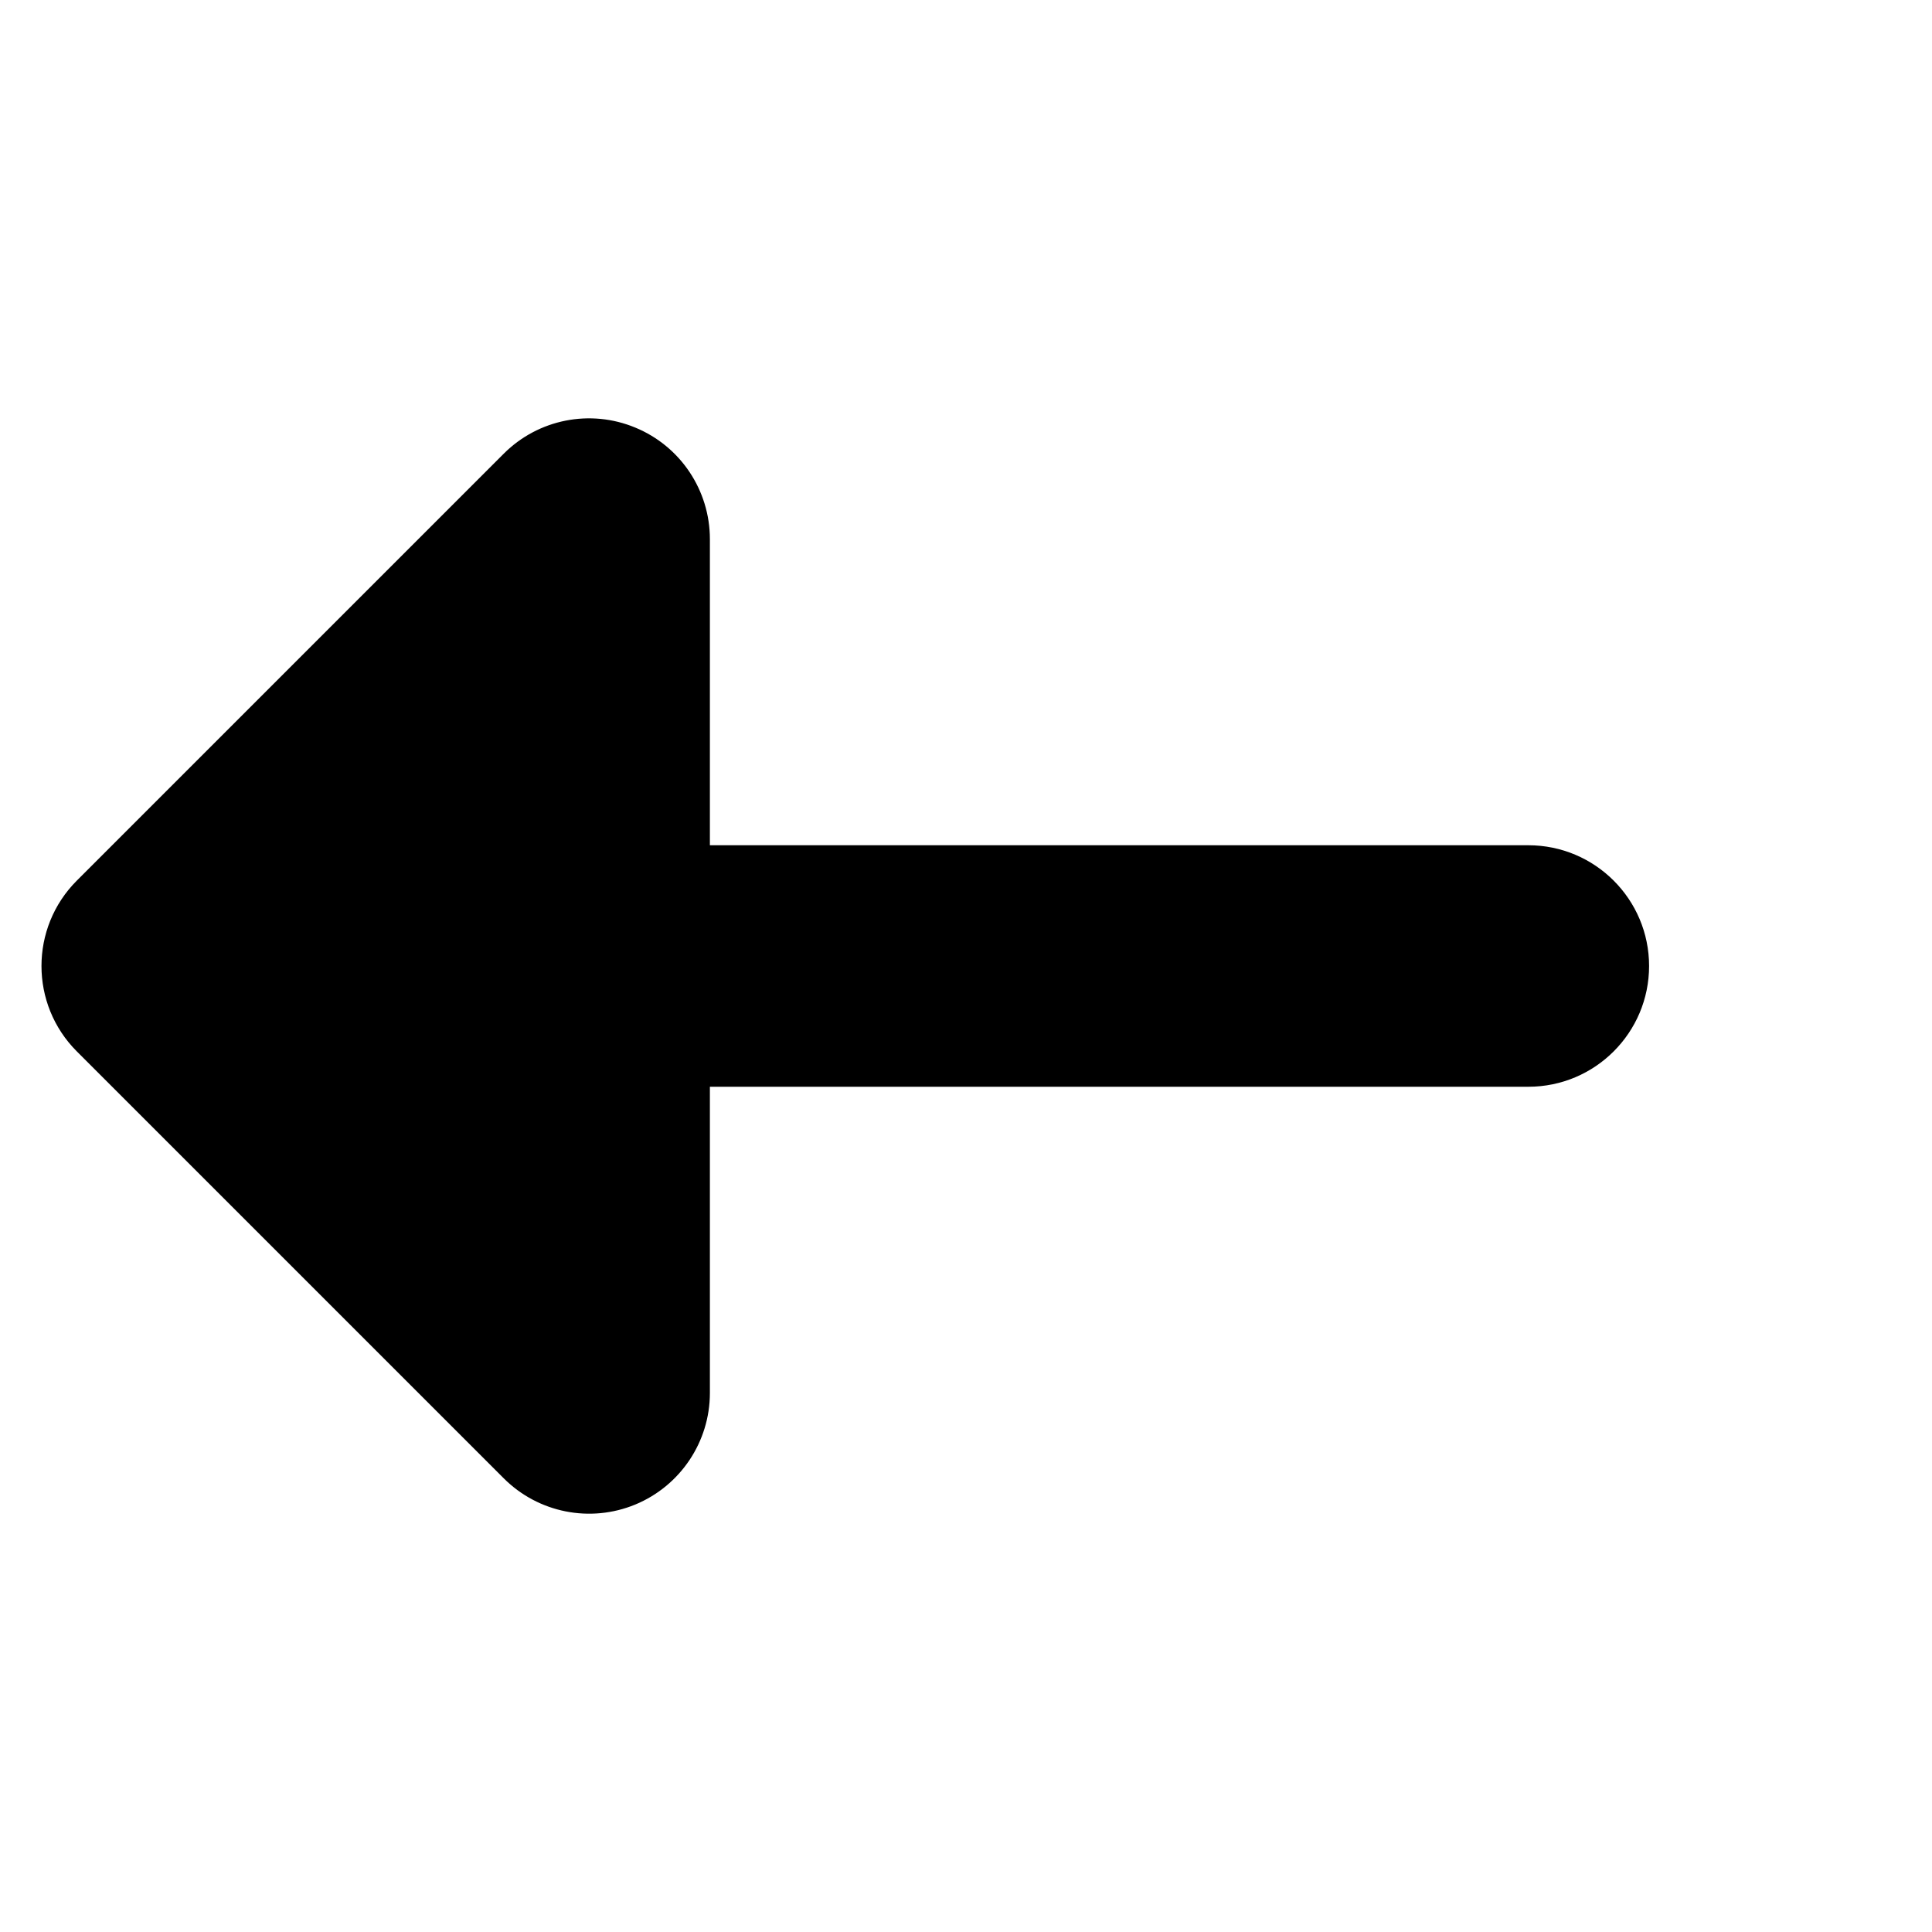
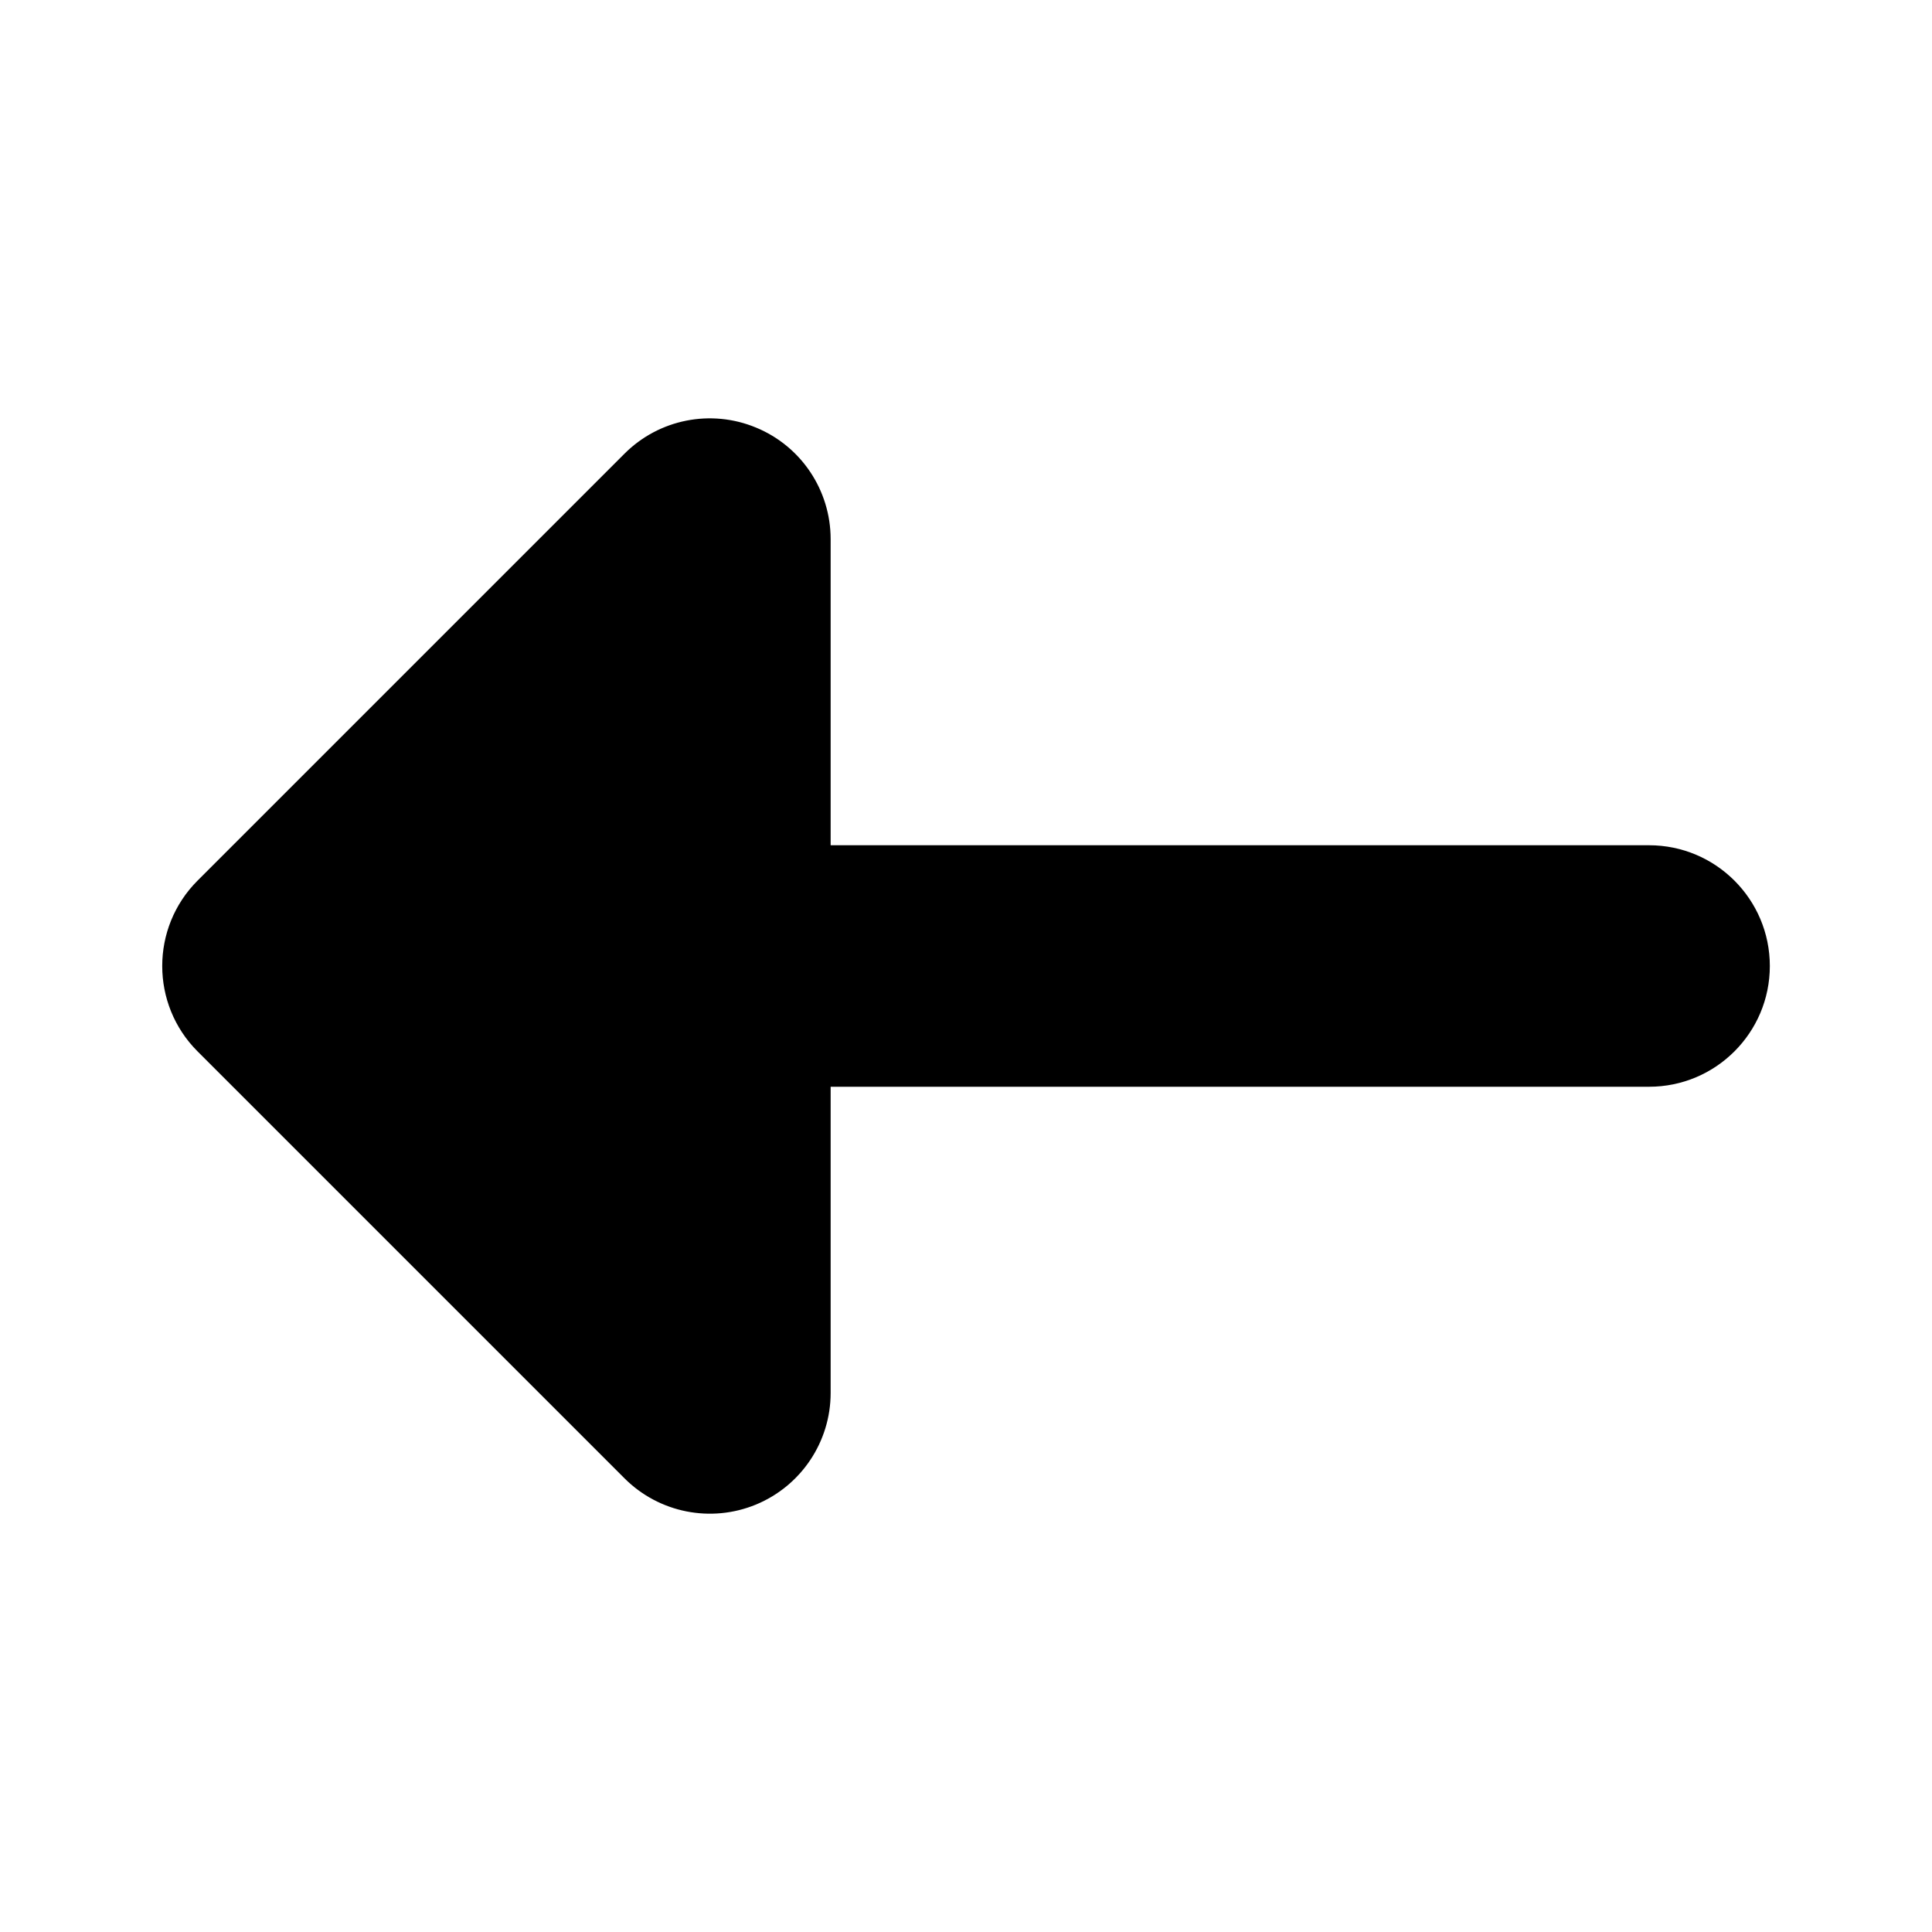
<svg xmlns="http://www.w3.org/2000/svg" width="16" height="16" viewBox="0 0 16 16" fill="none">
-   <path fill-rule="evenodd" clip-rule="evenodd" d="M13.657 8C13.657 8.552 13.209 9 12.657 9L5.879 9V11.536C5.879 11.94 5.635 12.305 5.261 12.46C4.888 12.614 4.458 12.529 4.172 12.243L0.636 8.707C0.246 8.317 0.246 7.683 0.636 7.293L4.172 3.757C4.458 3.471 4.888 3.386 5.261 3.541C5.635 3.695 5.879 4.06 5.879 4.465V7L12.657 7C13.209 7 13.657 7.448 13.657 8Z" fill="currentColor" />
+   <path fill-rule="evenodd" clip-rule="evenodd" d="M14.657 8C14.657 8.552 14.209 9 13.657 9L6.879 9V11.536C6.879 11.94 6.635 12.305 6.261 12.46C5.888 12.614 5.458 12.529 5.172 12.243L1.636 8.707C1.246 8.317 1.246 7.683 1.636 7.293L5.172 3.757C5.458 3.471 5.888 3.386 6.261 3.541C6.635 3.695 6.879 4.06 6.879 4.465V7L13.657 7C14.209 7 14.657 7.448 14.657 8Z" fill="currentColor" />
</svg>
